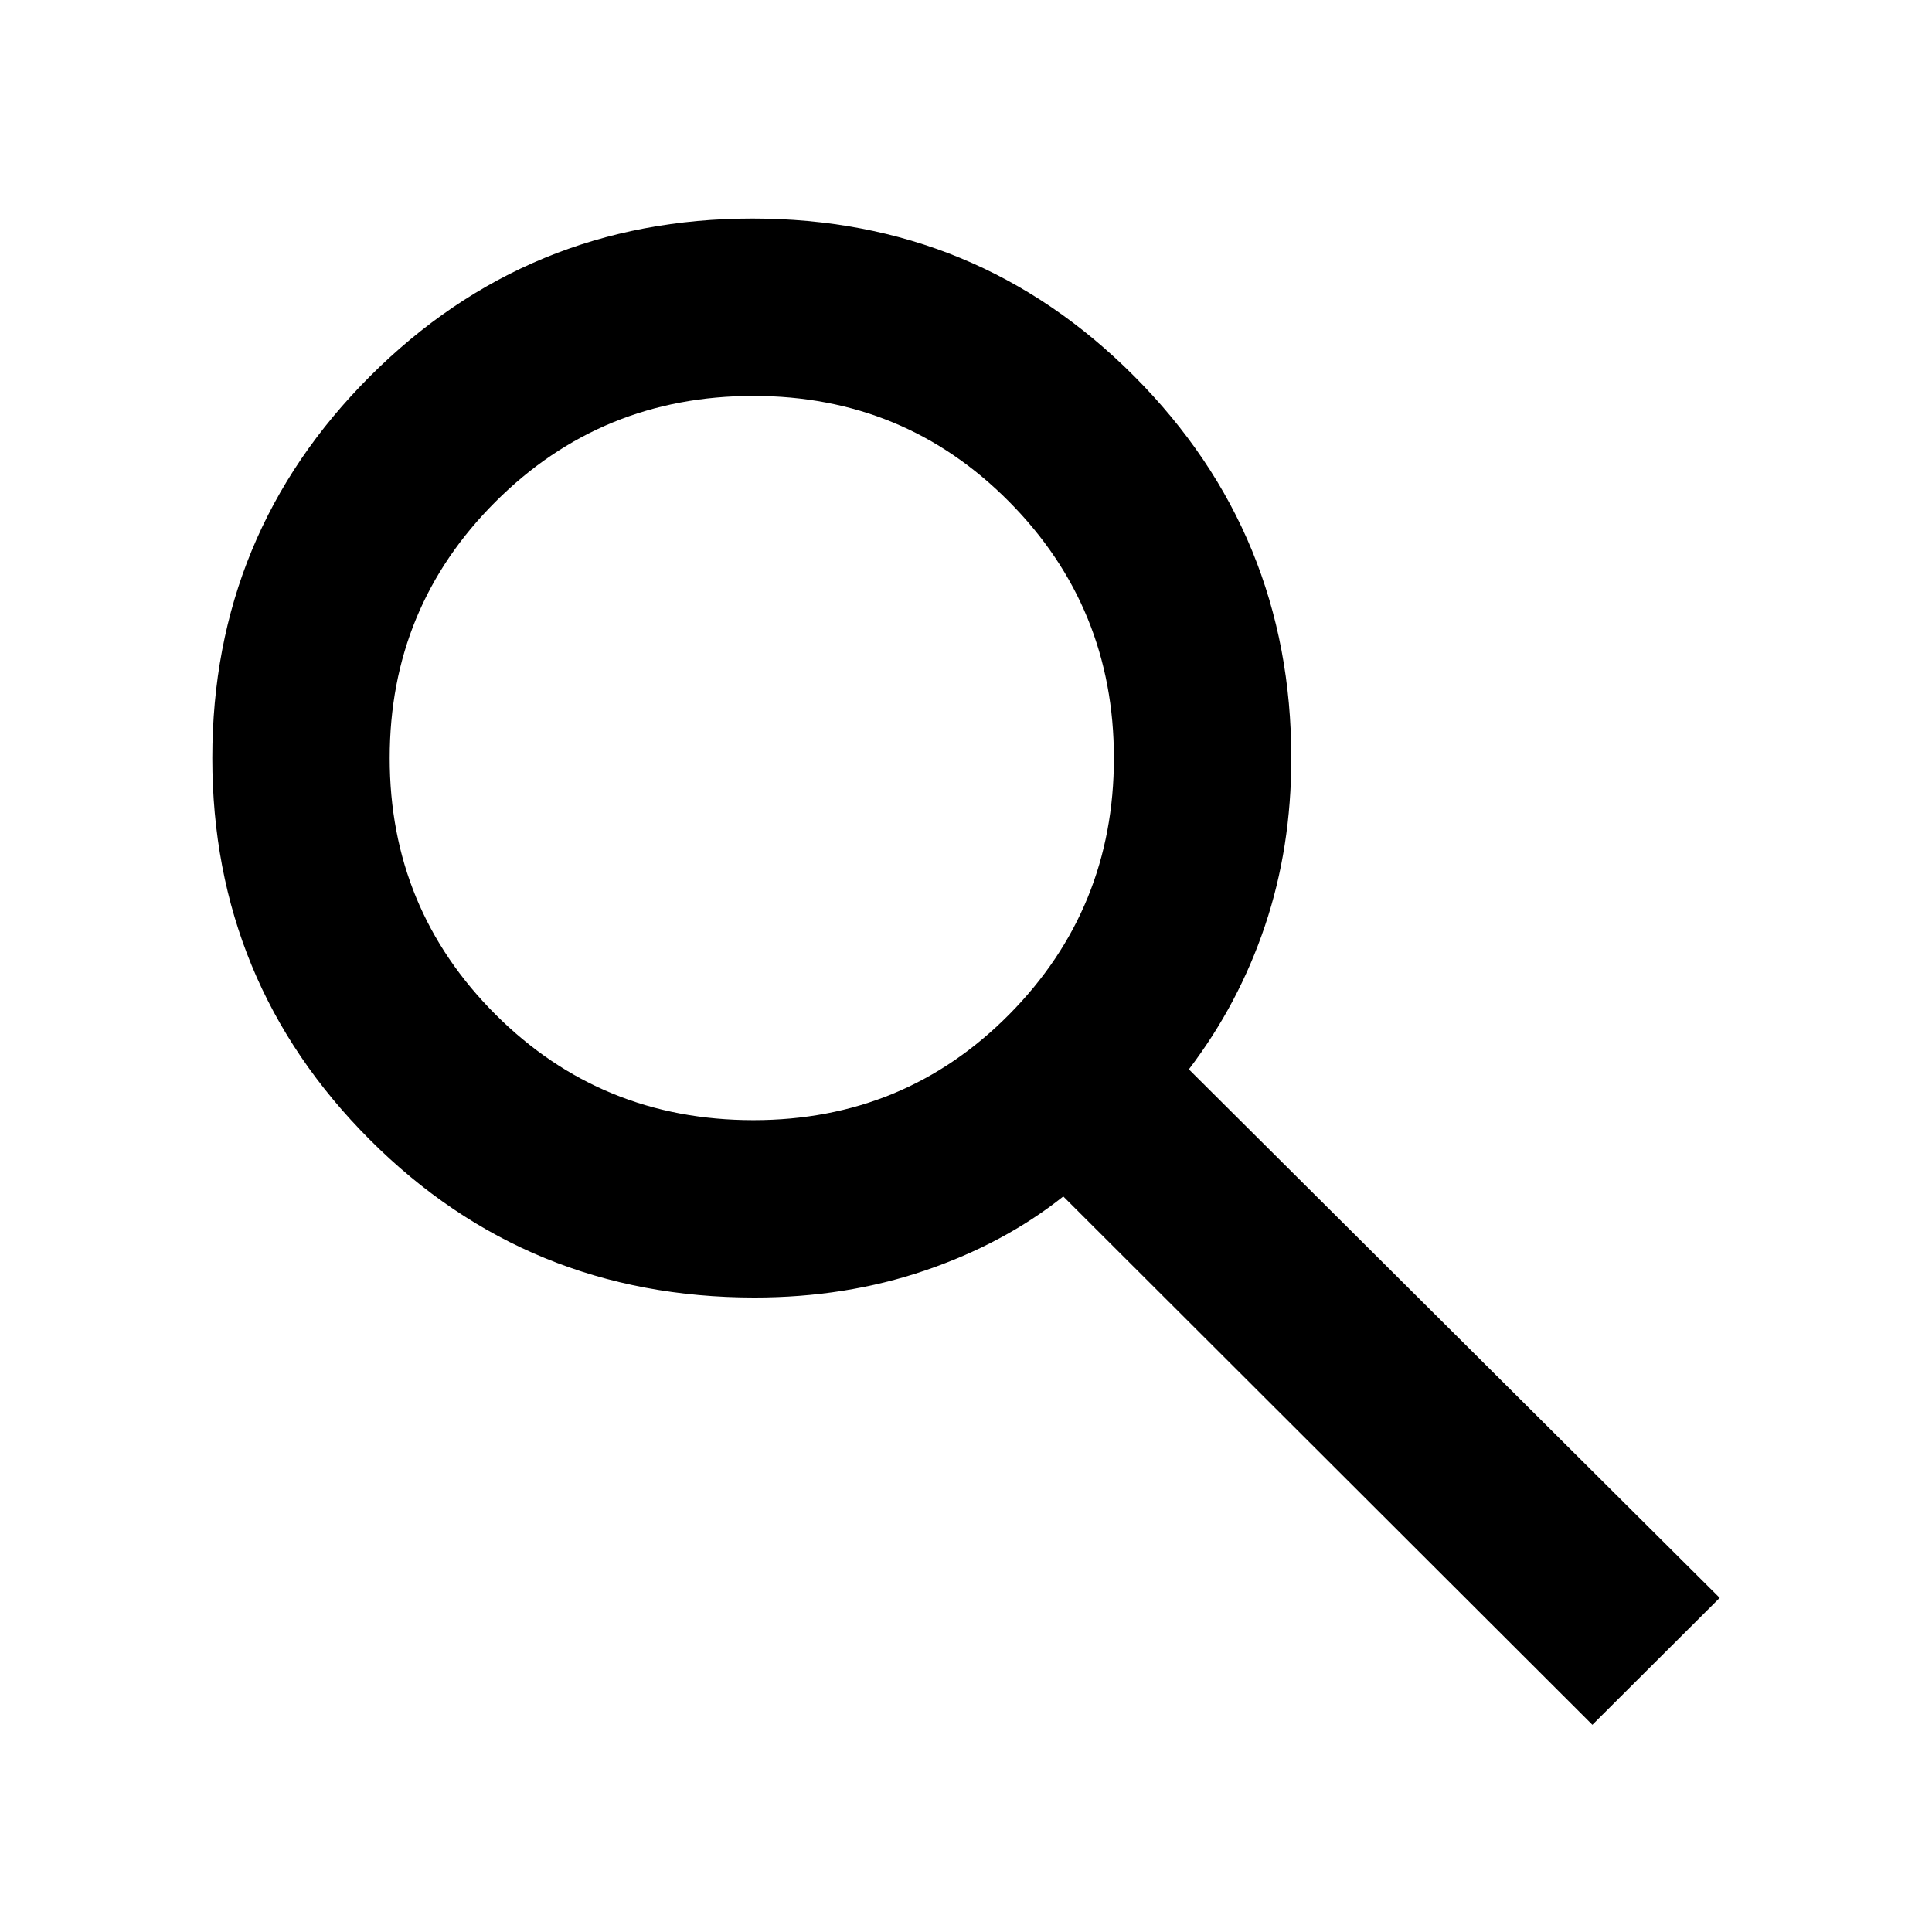
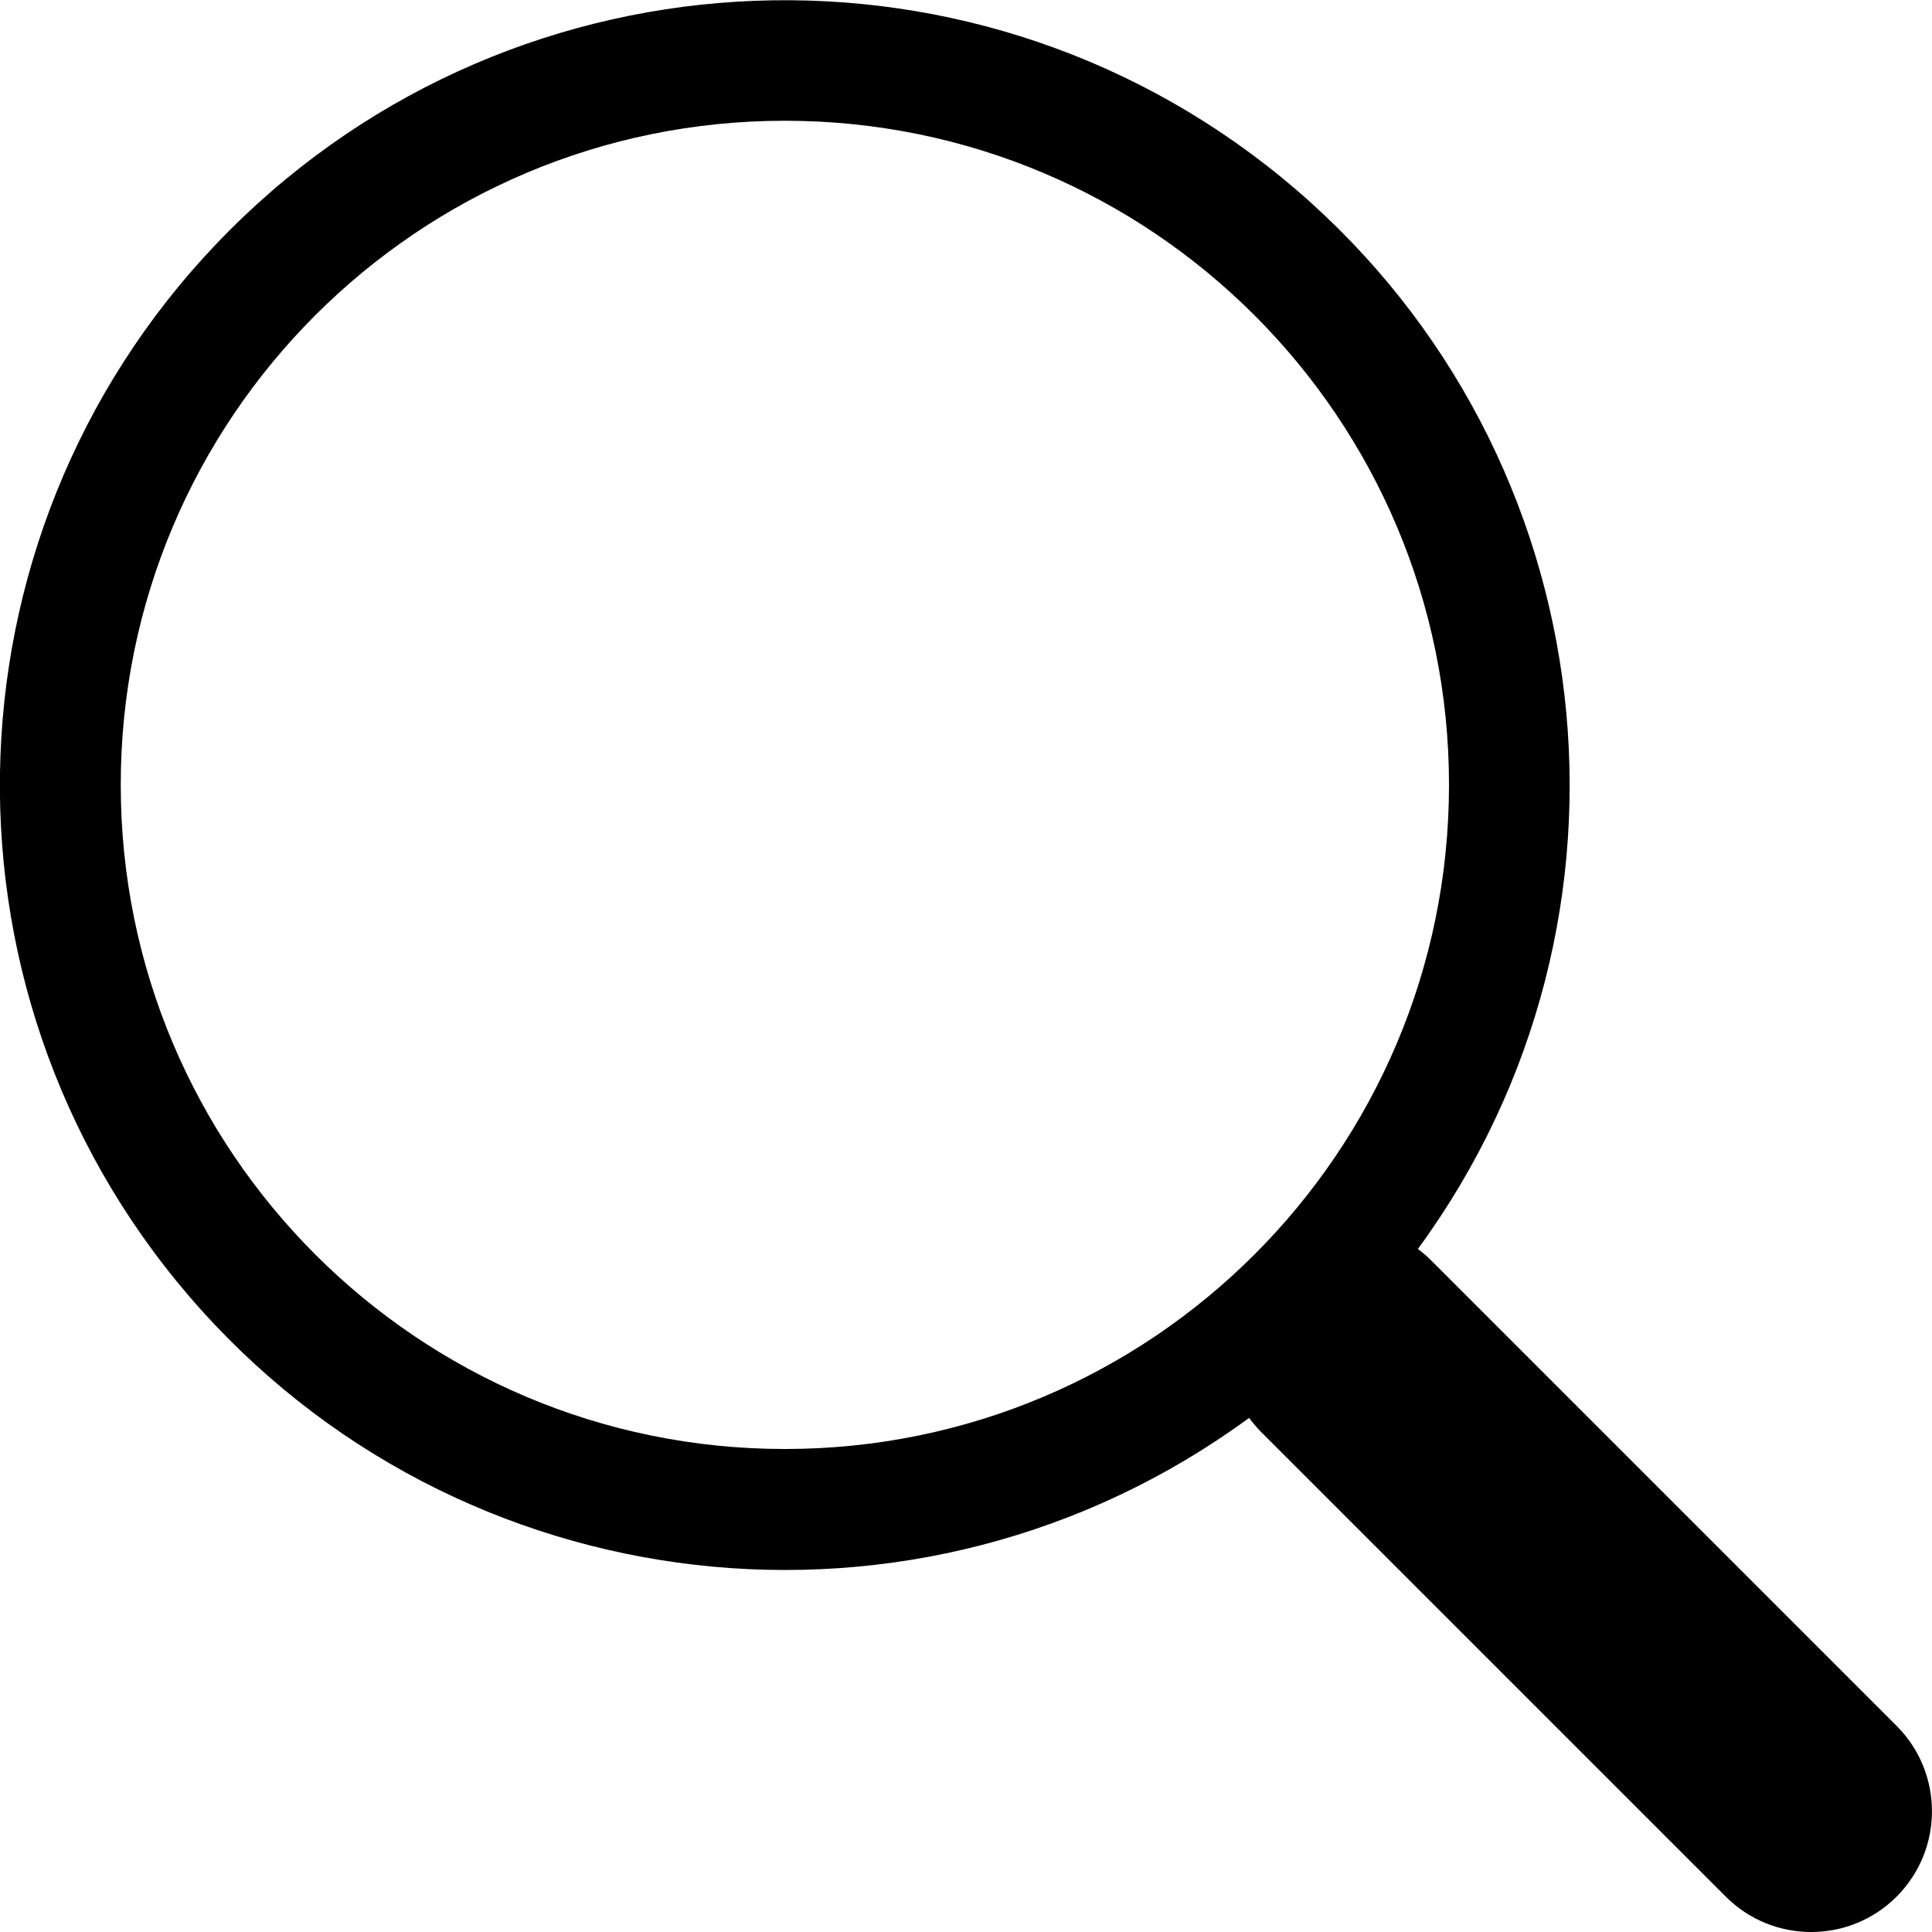
- <svg xmlns="http://www.w3.org/2000/svg" height="40" viewBox="0 96 960 960" width="40">
-   <path d="M791.247 953.044 528.333 690.508q-29.435 23.42-68.791 36.826-39.357 13.405-84.644 13.405-112.774 0-191.09-78.369-78.316-78.37-78.316-189.703 0-111.334 78.37-189.704 78.37-78.369 190.036-78.369 111.667 0 189.703 78.369 78.037 78.37 78.037 189.804 0 44.363-13.058 83.182t-37.841 71.399l263.769 262.623-63.261 63.073Zm-416.882-300.45q75.077 0 127.102-52.536 52.025-52.536 52.025-127.391t-52.08-127.392q-52.081-52.536-127.047-52.536-75.522 0-128.125 52.536-52.602 52.537-52.602 127.392 0 74.855 52.547 127.391t128.18 52.536Z" />
+ <svg xmlns="http://www.w3.org/2000/svg" width="16" height="16" fill="currentColor" class="bi bi-search" viewBox="0 0 16 16">
+   <path d="M11.742 10.344a6.5 6.5 0 1 0-1.397 1.398h-.001c.03.04.062.078.098.115l3.85 3.85a1 1 0 0 0 1.415-1.414l-3.85-3.85a1.007 1.007 0 0 0-.115-.1zM12 6.5a5.5 5.5 0 1 1-11 0 5.5 5.5 0 0 1 11 0z" />
</svg>
